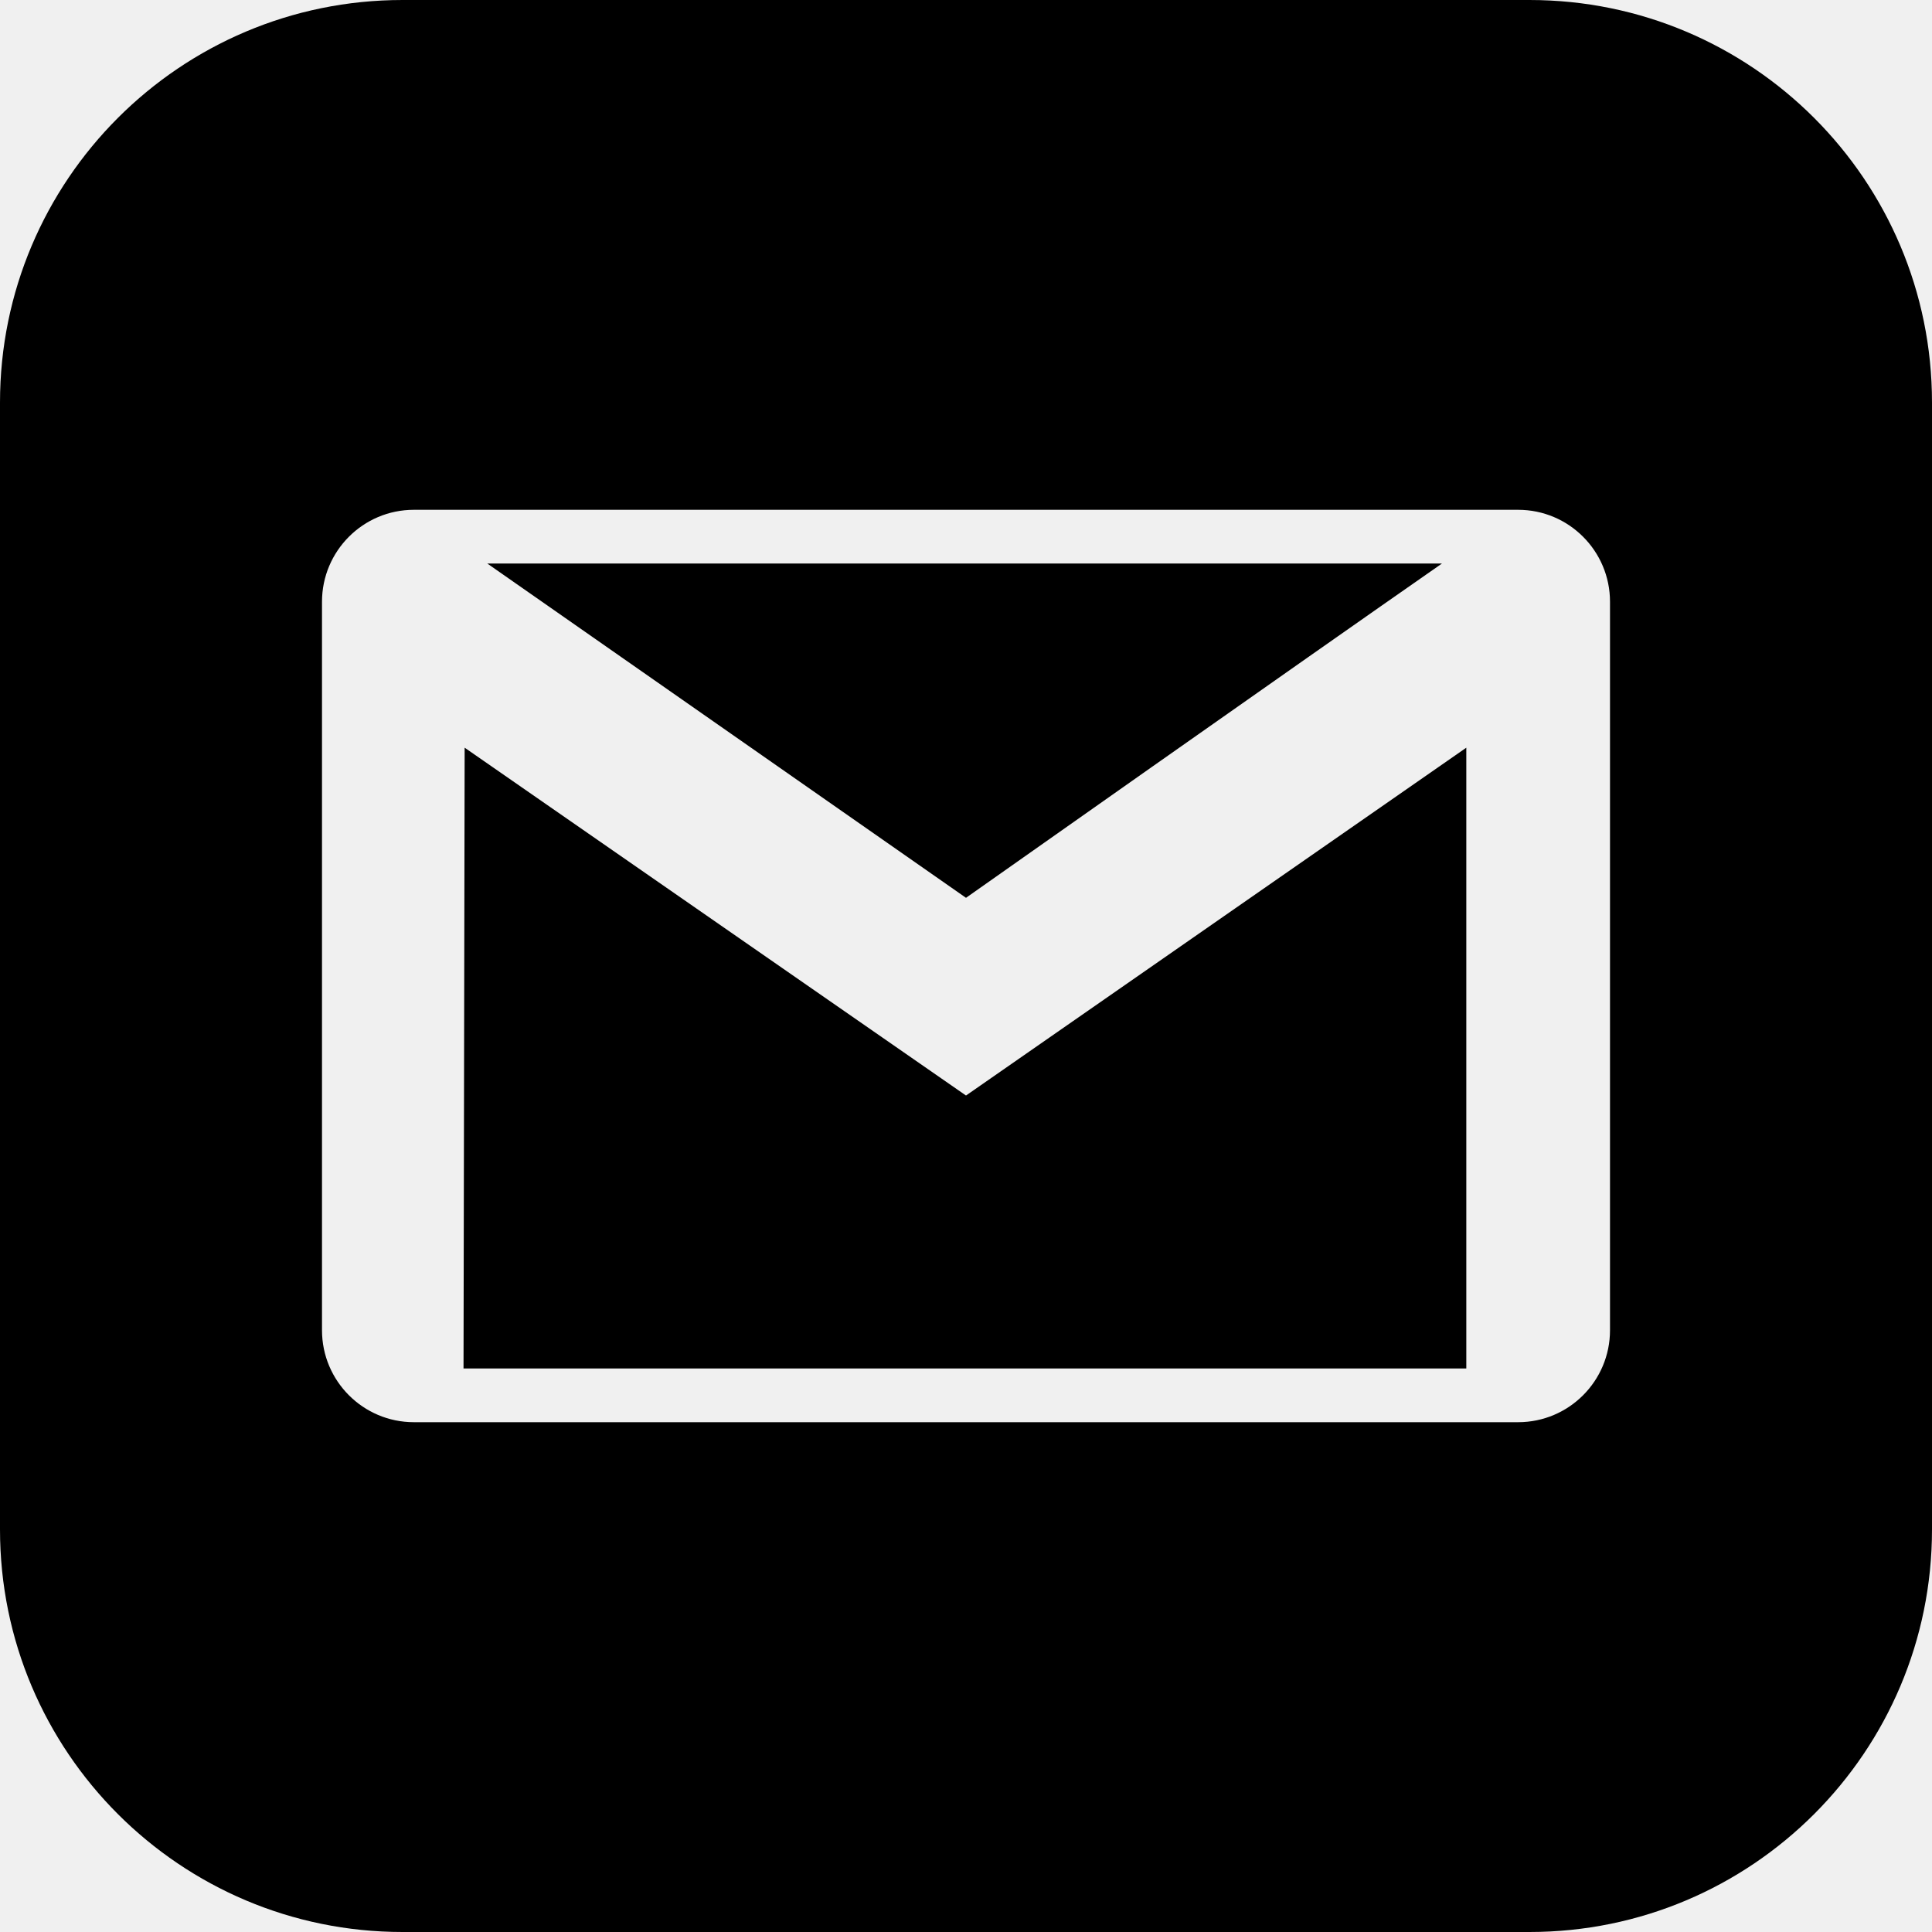
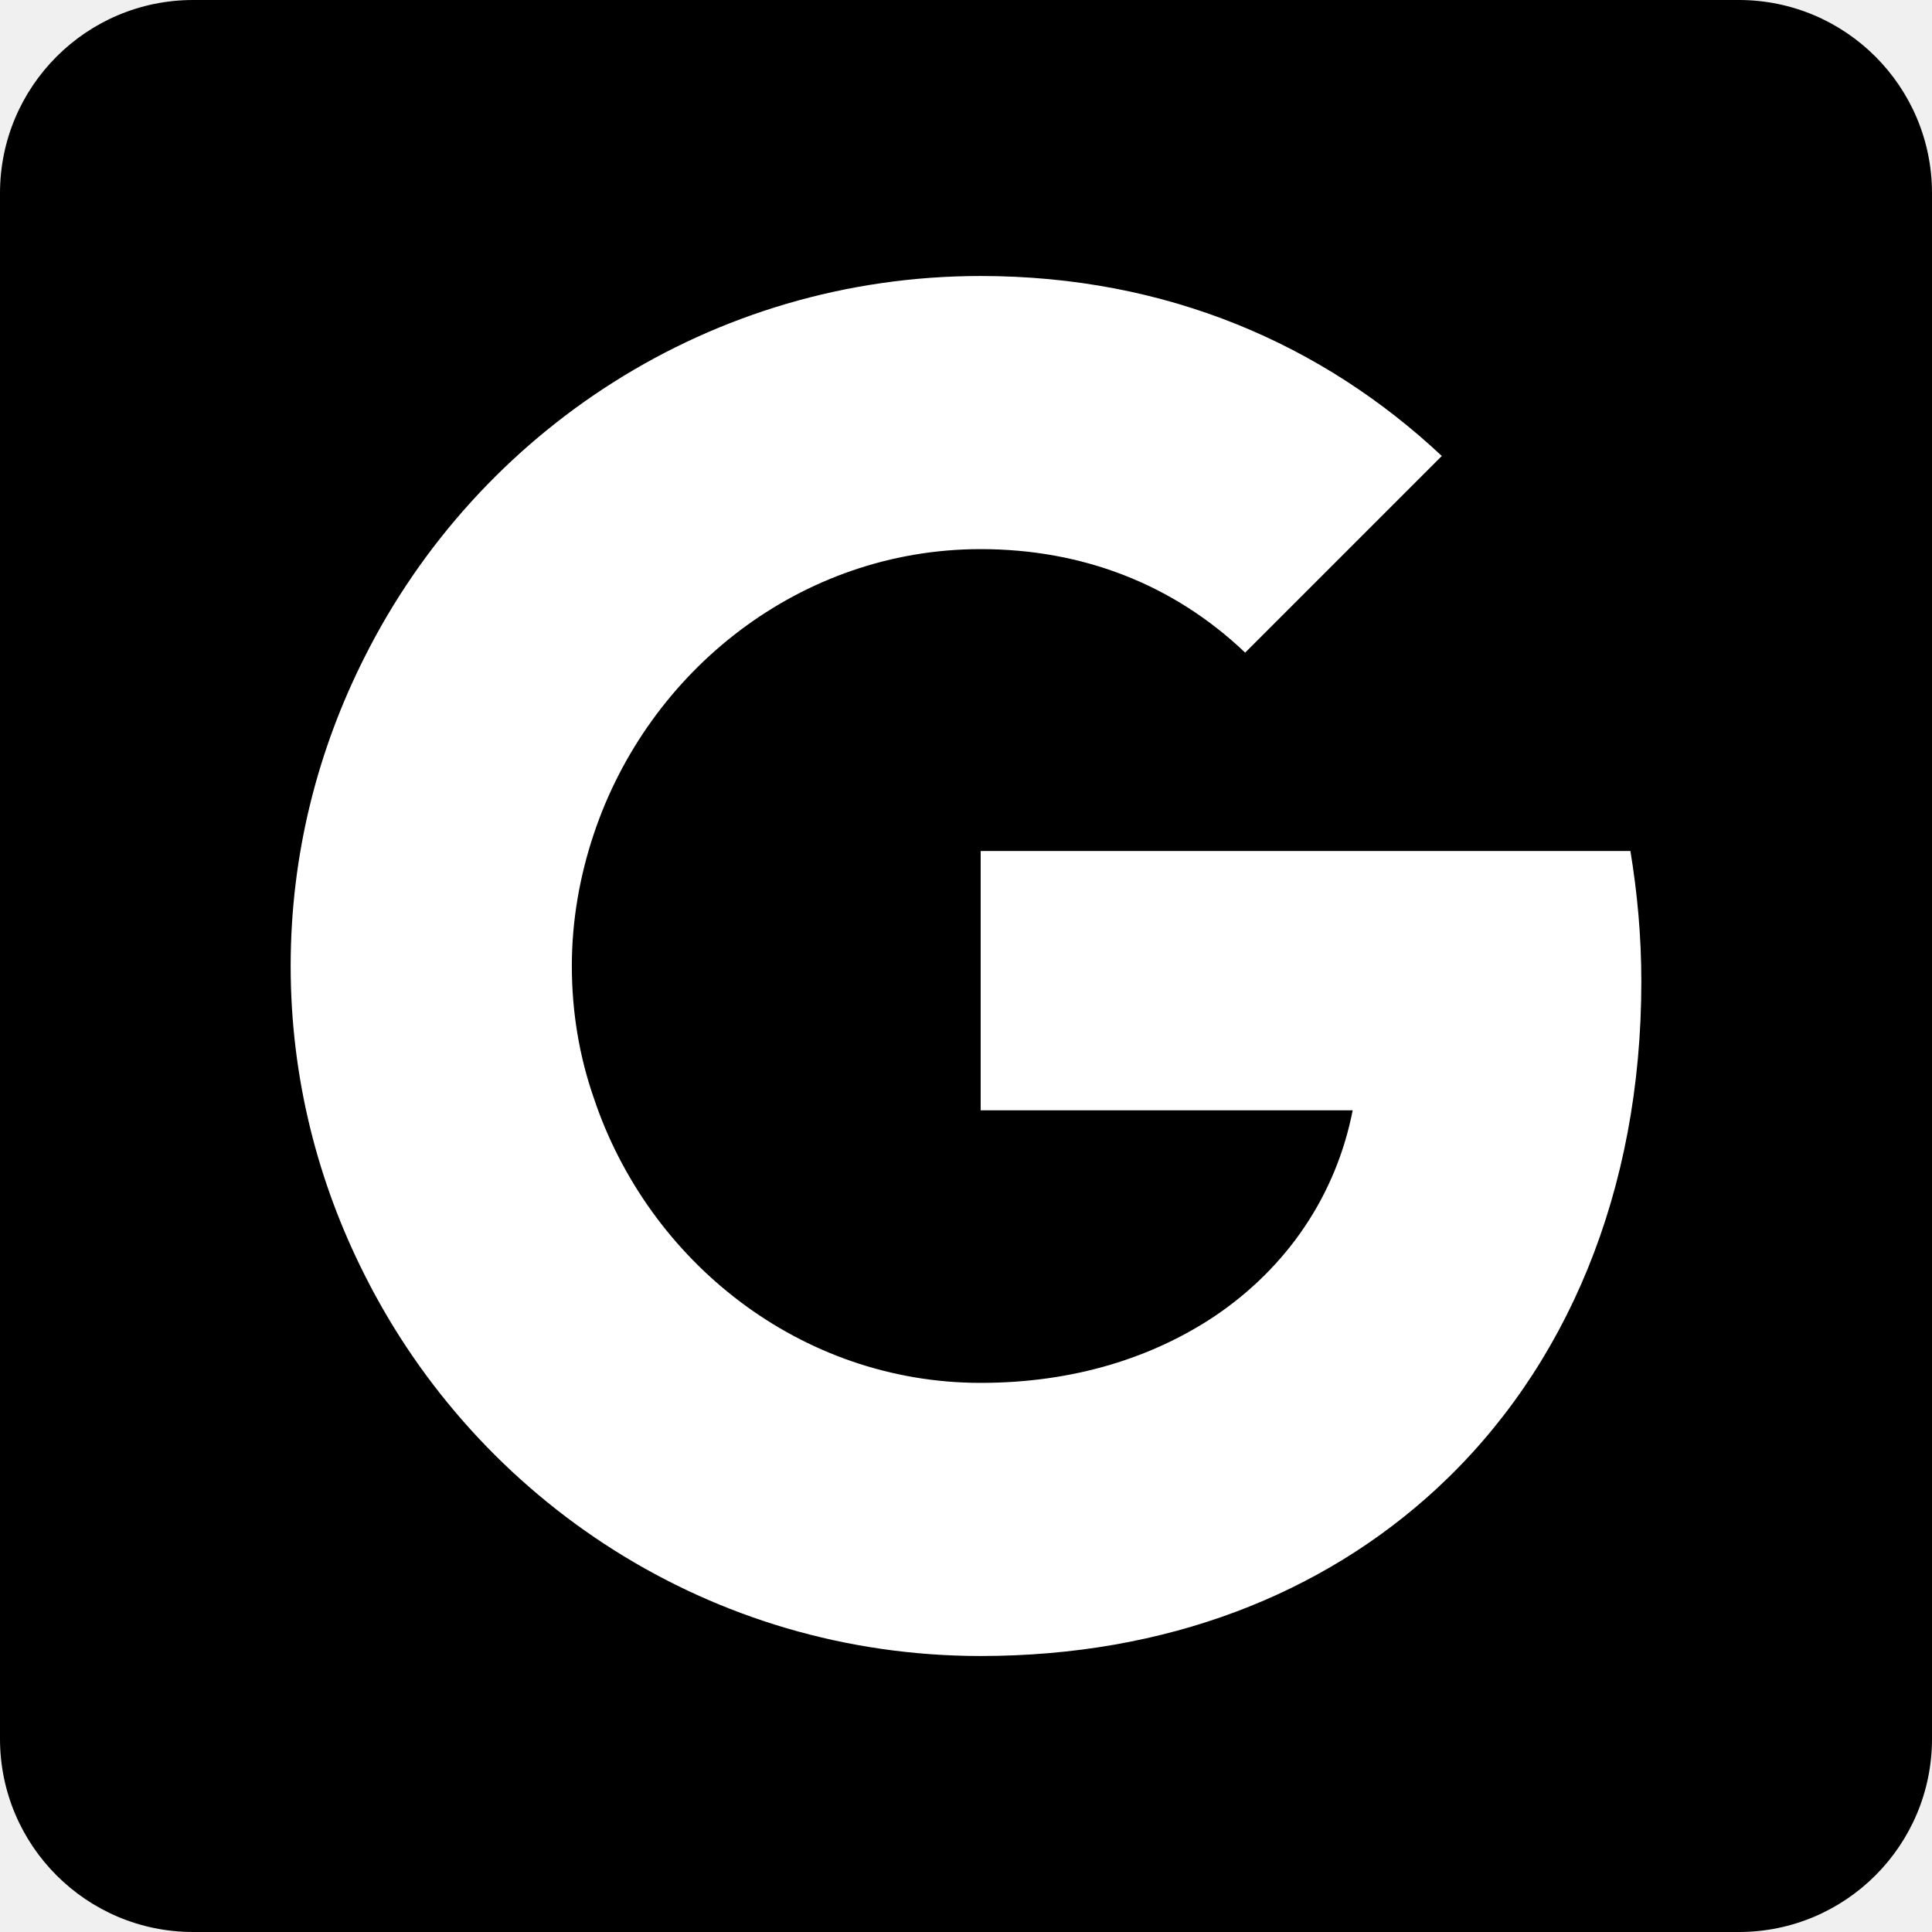
- <svg xmlns="http://www.w3.org/2000/svg" width="24" height="24" fill-rule="evenodd" clip-rule="evenodd">
-   <path d="M19 24h-14c-2.761 0-5-2.239-5-5v-14c0-2.761 2.239-5 5-5h14c2.762 0 5 2.239 5 5v14c0 2.761-2.238 5-5 5zm-.141-6.333c.63 0 1.141-.512 1.141-1.142v-9.05c0-.63-.511-1.142-1.141-1.142h-13.718c-.63 0-1.141.512-1.141 1.142v9.05c0 .63.511 1.142 1.141 1.142h13.718zm-6.859-4.058l-6.228-4.321-.014 7.712h12.457v-7.712l-6.215 4.321zm5.913-6.609c-1.745 1.215-5.913 4.153-5.913 4.153l-5.947-4.153h11.86z" />
+ <svg xmlns="http://www.w3.org/2000/svg" width="256px" height="256px" viewBox="-4.8 -4.8 33.60 33.60" id="meteor-icon-kit__solid-google" fill="none">
+   <g id="SVGRepo_bgCarrier" stroke-width="0">
+     <rect x="-4.8" y="-4.8" width="33.60" height="33.60" rx="3.36" fill="#000000" />
+   </g>
+   <g id="SVGRepo_tracerCarrier" stroke-linecap="round" stroke-linejoin="round" />
+   <g id="SVGRepo_iconCarrier">
+     <g clip-path="url(#clip0_1292_3960)">
+       <g clip-path="url(#clip1_1292_3960)">
+         <path fill-rule="evenodd" clip-rule="evenodd" d="M12.255 4.75C14.025 4.75 15.605 5.36 16.855 6.55L20.275 3.13C18.205 1.19 15.495 0 12.255 0C7.565 0 3.515 2.7 1.545 6.62L1.545 6.62C0.725 8.24 0.255 10.06 0.255 12C0.255 13.94 0.725 15.76 1.545 17.38V17.38C3.515 21.3 7.565 24 12.255 24C15.495 24 18.205 22.92 20.185 21.09L20.185 21.09C22.445 19 23.745 15.92 23.745 12.27C23.745 11.48 23.675 10.73 23.555 10H12.255V14.51H18.725C18.435 15.99 17.585 17.24 16.325 18.09L16.325 18.09C15.245 18.81 13.875 19.25 12.255 19.25C9.125 19.25 6.475 17.14 5.525 14.29L5.525 14.29C5.275 13.57 5.145 12.8 5.145 12C5.145 11.2 5.285 10.43 5.525 9.71V9.71C6.475 6.86 9.125 4.75 12.255 4.75Z" fill="#ffffff" />
+       </g>
+     </g>
+     <defs>
+       <clipPath id="clip0_1292_3960">
+         <rect width="24" height="24" fill="white" />
+       </clipPath>
+       <clipPath id="clip1_1292_3960">
+         <rect width="24" height="24" fill="white" />
+       </clipPath>
+     </defs>
+   </g>
</svg>
